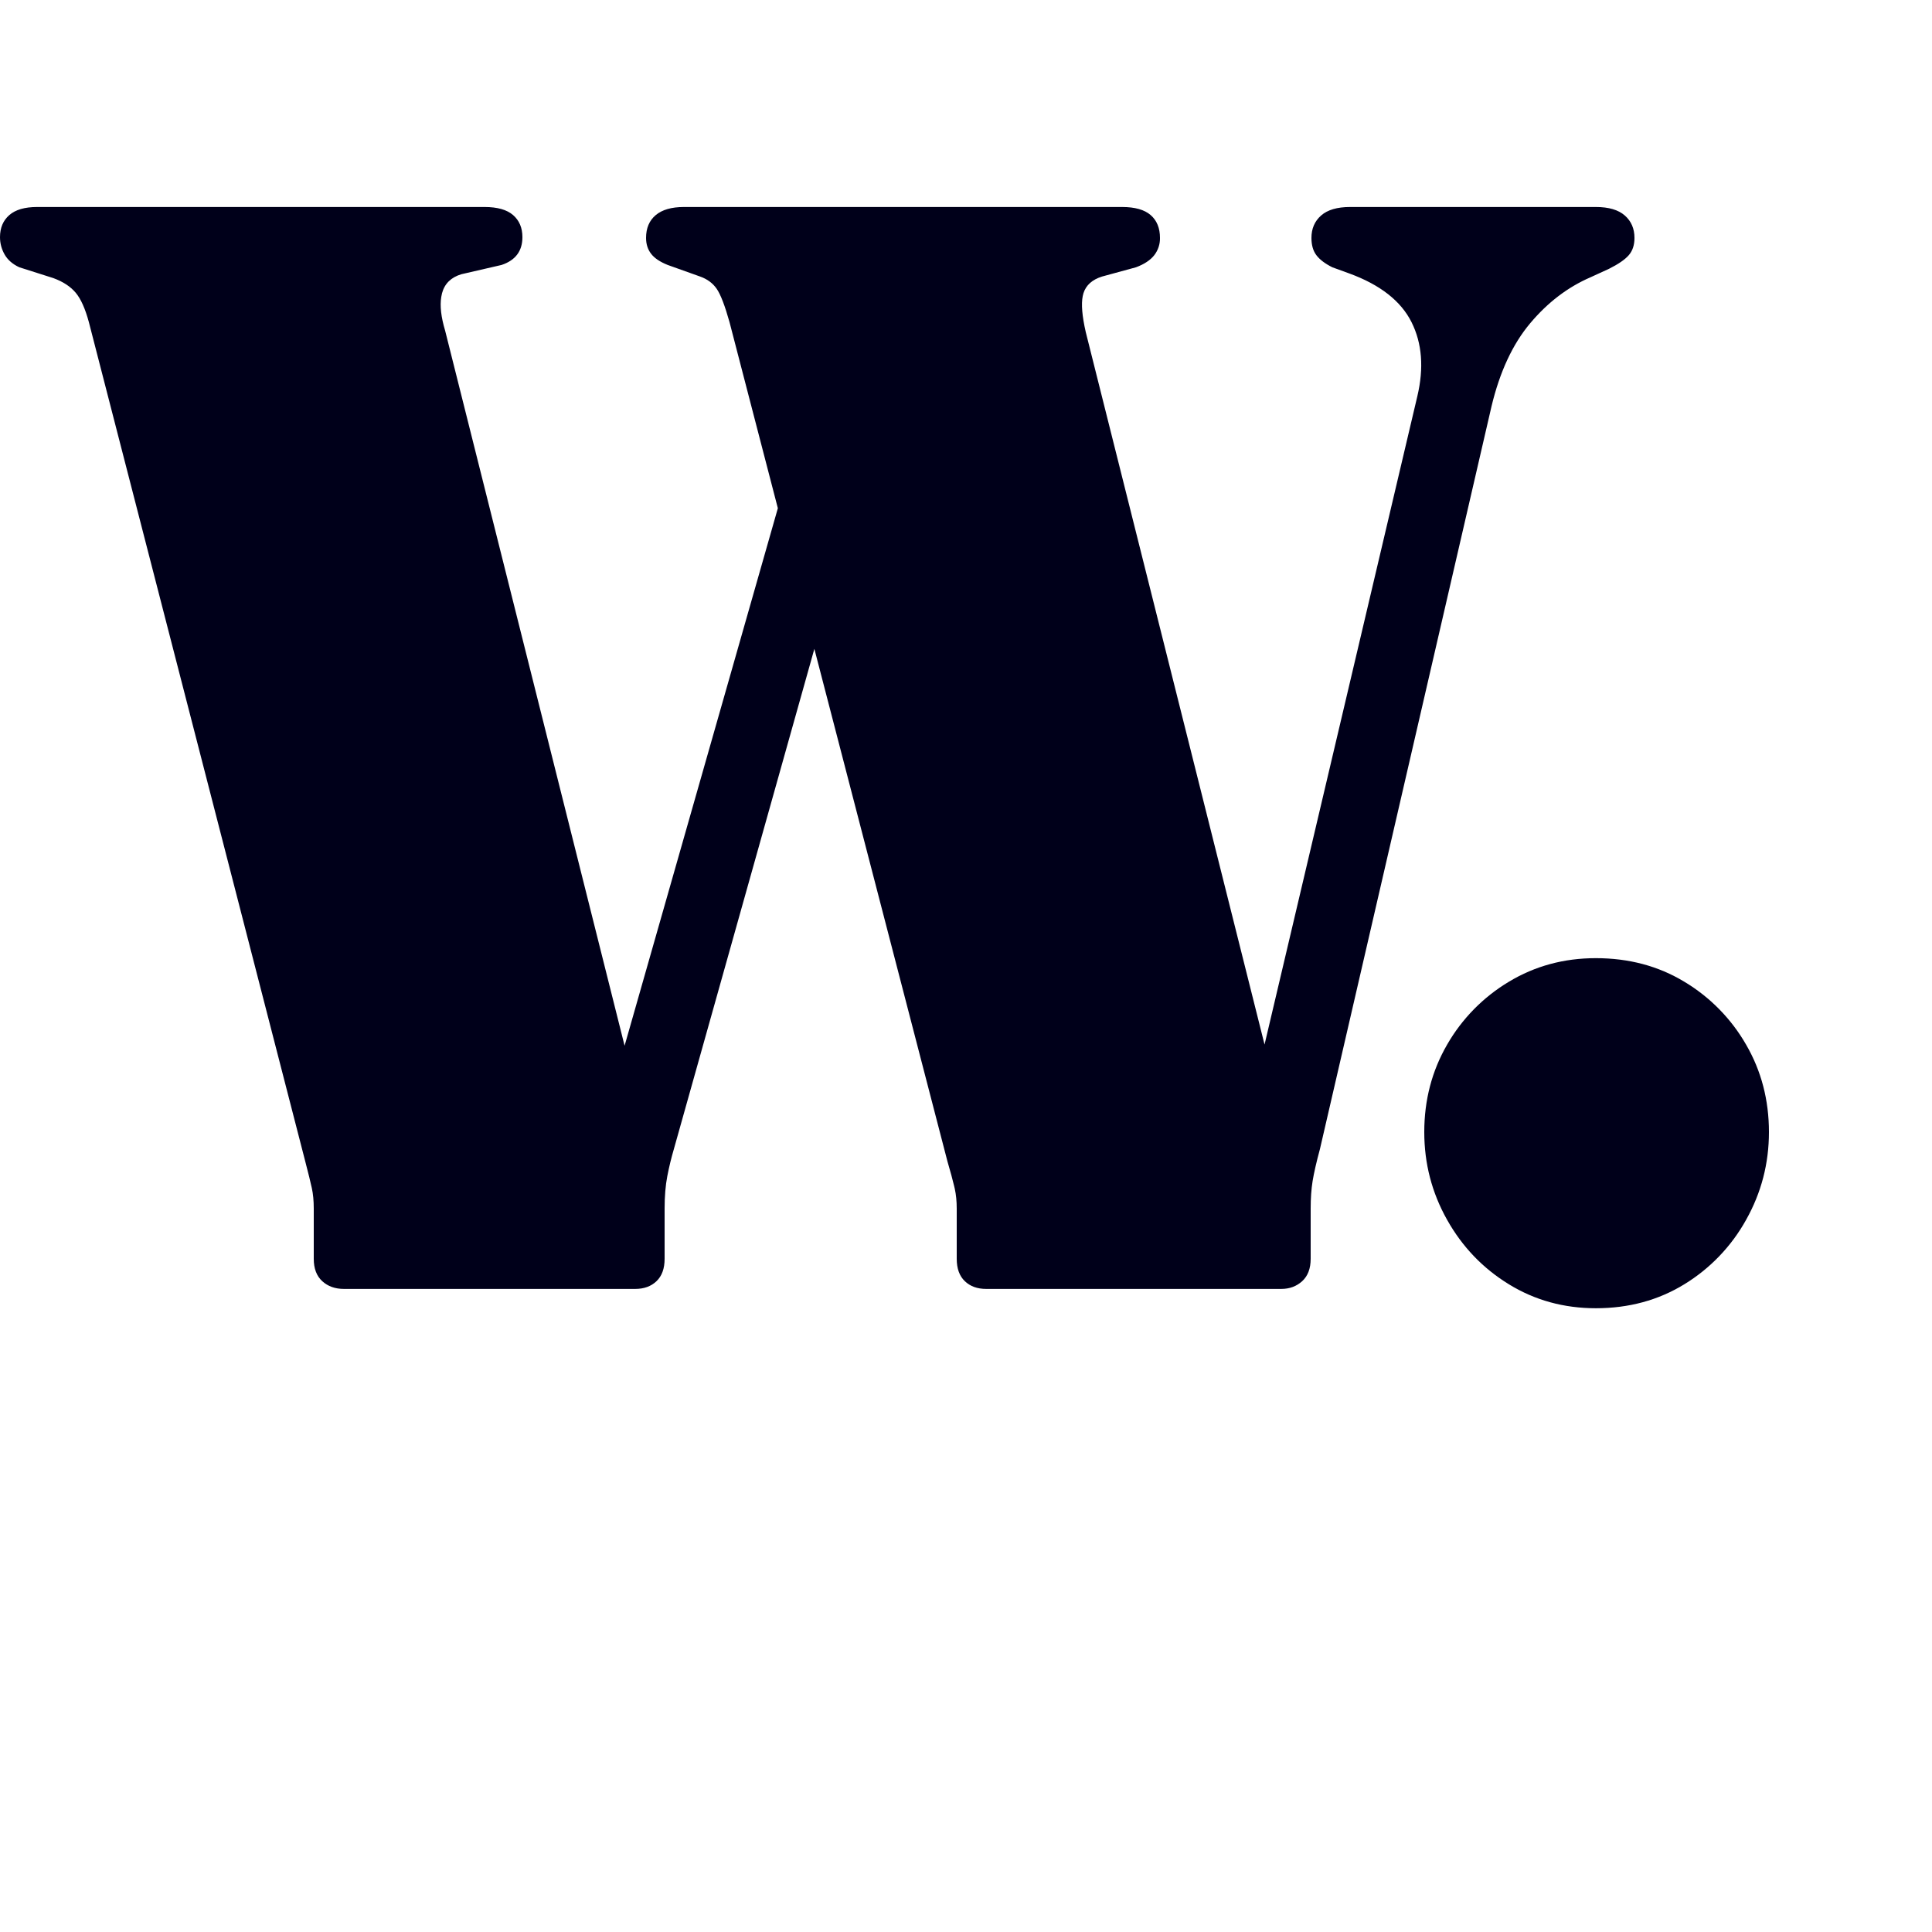
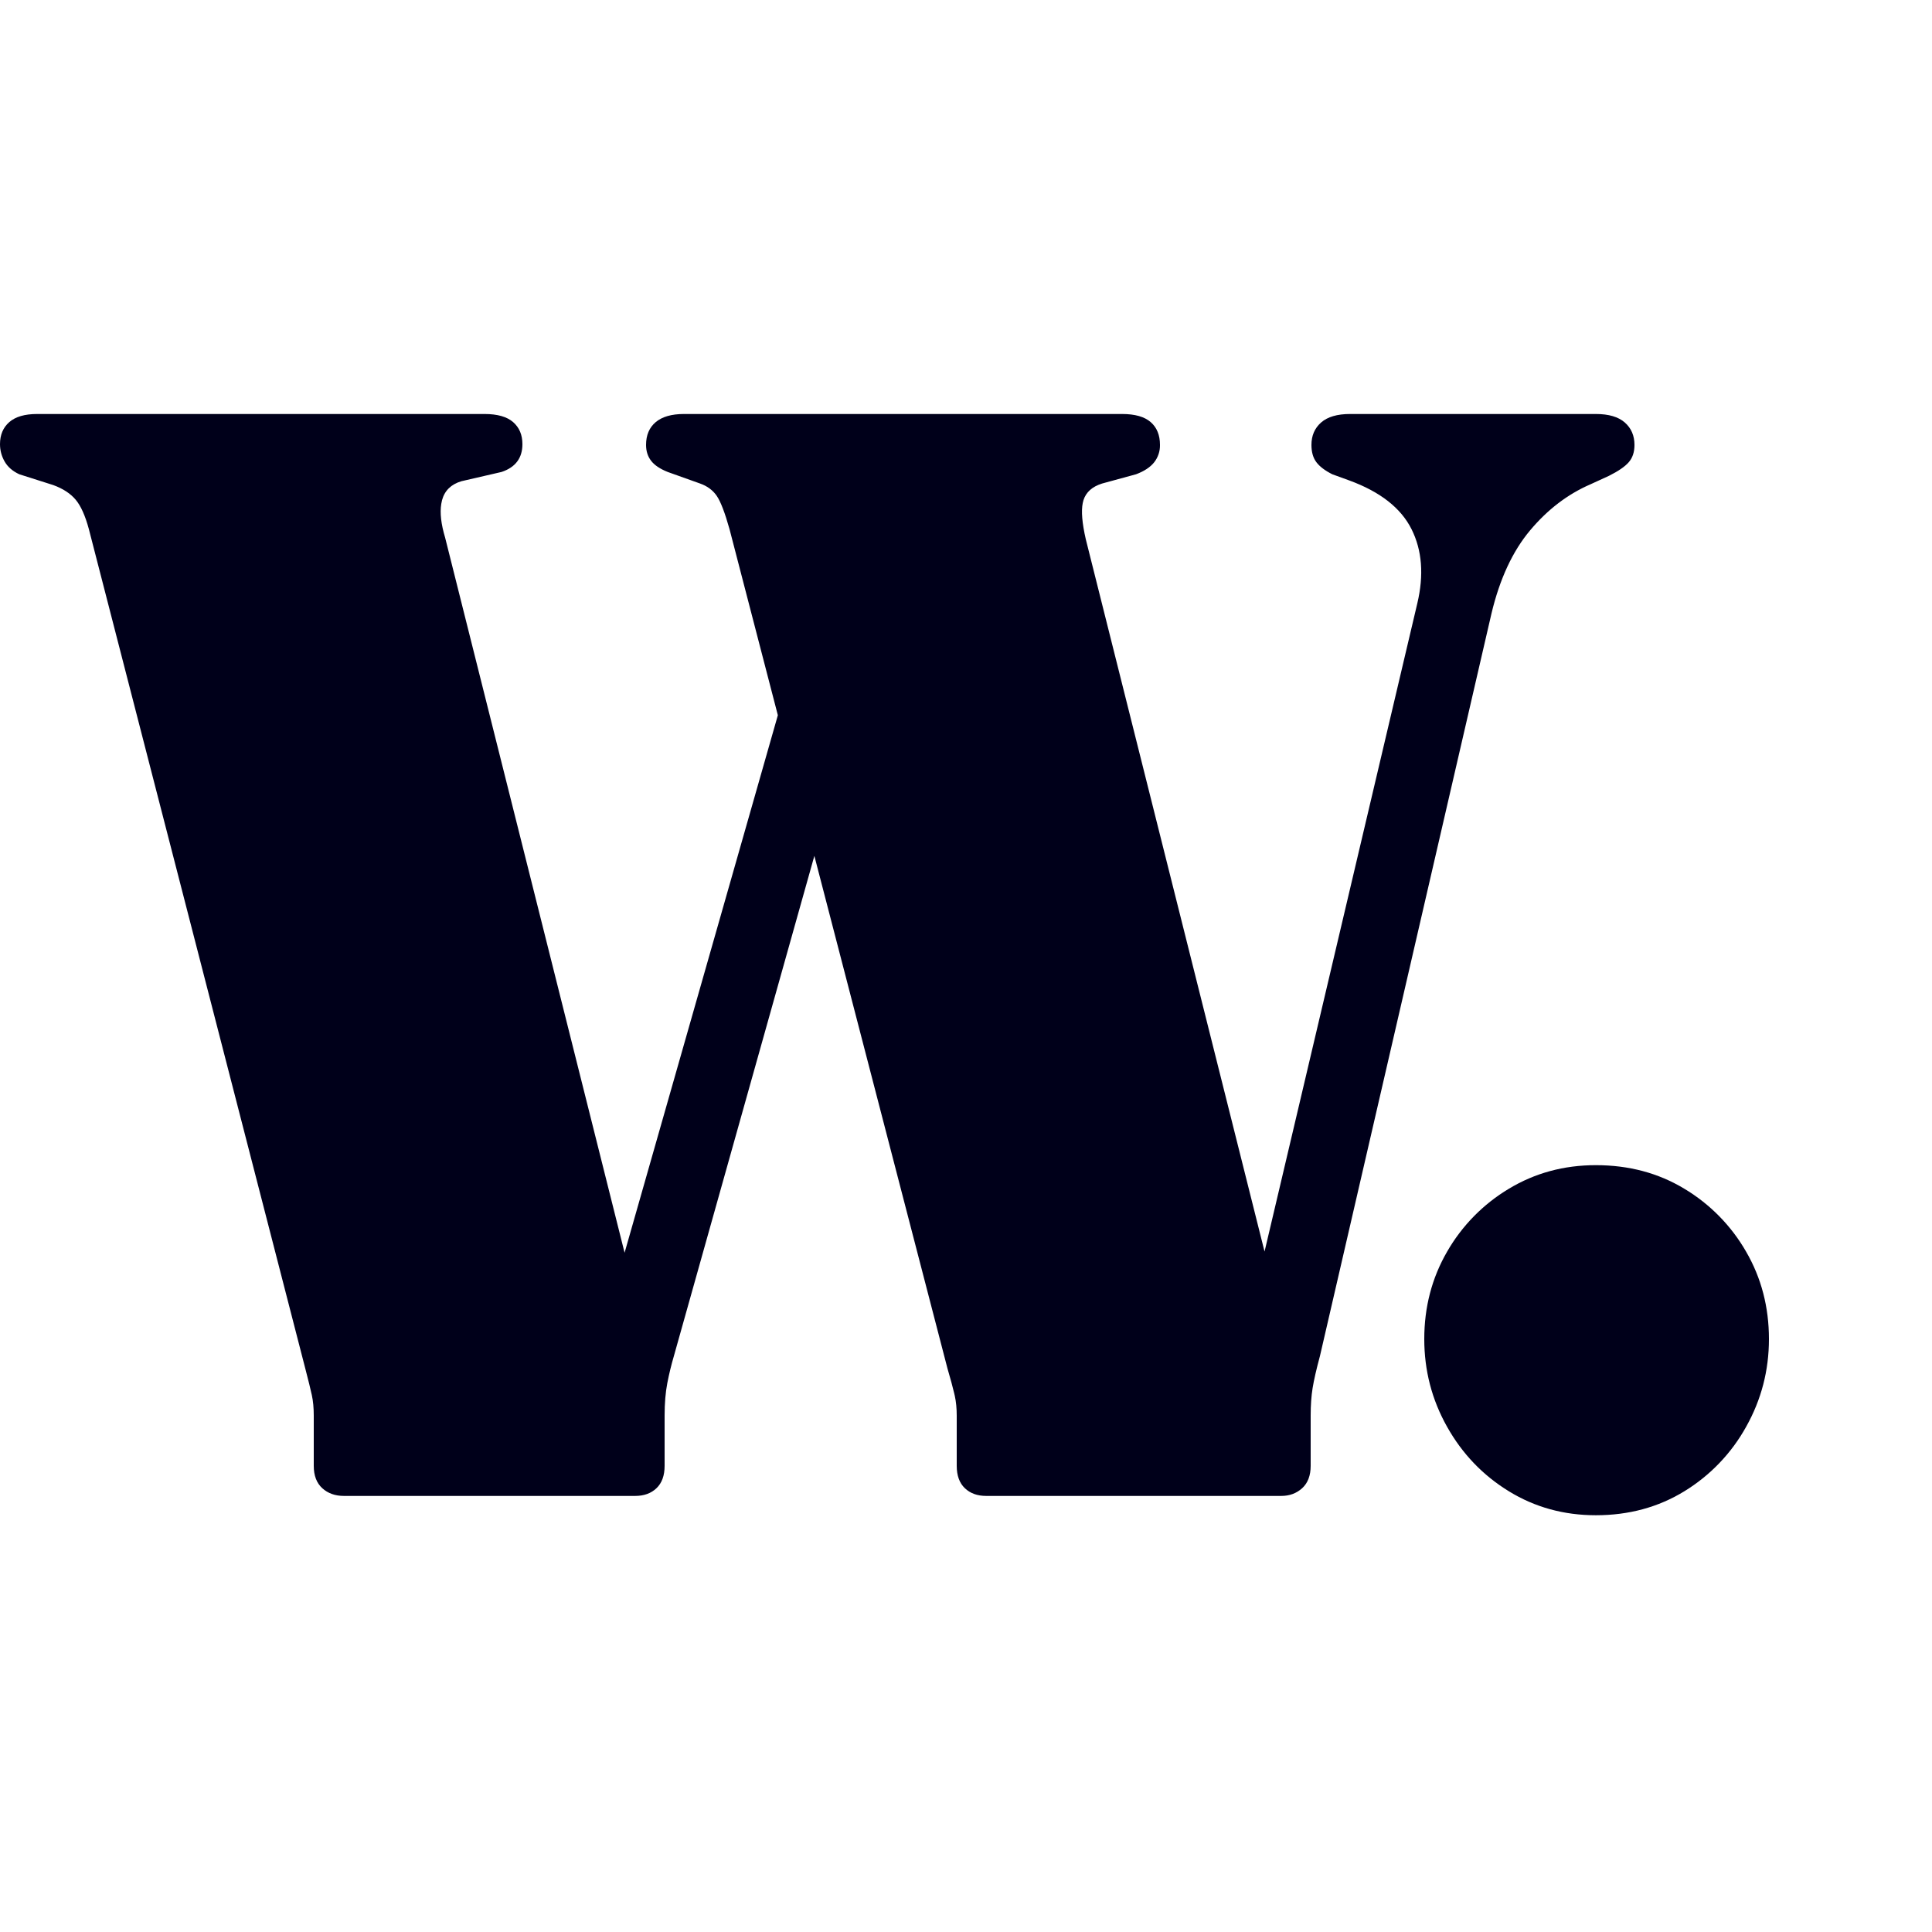
- <svg xmlns="http://www.w3.org/2000/svg" viewBox="0 0 70 55" width="50" height="50">
+ <svg xmlns="http://www.w3.org/2000/svg" viewBox="0 0 70 40" width="50" height="50">
  <path d="M23.016 39.2c.317 0 .574-.093.77-.28.196-.187.294-.457.294-.812v-1.82c0-.448.033-.84.098-1.176.065-.336.145-.663.238-.98l5.09-18.122 4.822 18.57c.112.384.193.682.243.895l.023.099c.047.215.07.453.07.714v1.82c0 .355.098.625.294.812.196.187.453.28.77.28h10.696c.299 0 .55-.093.756-.28.205-.187.308-.457.308-.812v-1.82c0-.373.023-.705.07-.994.047-.29.135-.677.266-1.162L54.04 7.224c.299-1.25.765-2.254 1.4-3.01.635-.756 1.363-1.311 2.184-1.666l.672-.308c.336-.168.574-.331.714-.49.14-.159.21-.369.21-.63 0-.336-.117-.607-.35-.812C58.637.103 58.287 0 57.82 0h-8.904c-.467 0-.817.103-1.05.308-.233.205-.35.476-.35.812 0 .261.06.471.182.63.121.159.313.303.574.434l.616.224c1.12.41 1.871.999 2.254 1.764s.453 1.661.21 2.688l-5.535 23.486-6.477-25.81c-.133-.58-.17-1.018-.11-1.31l.026-.104c.093-.29.317-.49.672-.602l1.232-.336c.299-.112.518-.257.658-.434a.986.986 0 0 0 .21-.63c0-.355-.112-.63-.336-.826C41.468.098 41.122 0 40.656 0H24.78c-.448 0-.789.098-1.022.294-.233.196-.35.471-.35.826 0 .224.06.415.182.574.121.159.322.294.602.406l1.176.42c.261.093.462.243.602.448.14.205.294.607.462 1.204l1.751 6.742-5.553 19.475L16.128 4.48c-.147-.49-.194-.898-.14-1.223l.028-.135c.093-.345.327-.574.7-.686l1.456-.336c.504-.168.756-.504.756-1.008 0-.336-.112-.602-.336-.798C18.368.098 18.022 0 17.556 0H1.344C.896 0 .56.098.336.294.112.49 0 .756 0 1.092c0 .224.056.434.168.63.112.196.29.35.532.462l1.232.392c.355.13.625.308.812.532.187.224.345.579.476 1.064l7.84 30.408c.112.43.191.751.238.966.047.215.07.462.07.742v1.82c0 .355.103.625.308.812.205.187.467.28.784.28h10.556Zm34.804.7c1.195 0 2.263-.29 3.206-.868a6.338 6.338 0 0 0 2.24-2.338c.55-.98.826-2.04.826-3.178 0-1.157-.275-2.212-.826-3.164a6.325 6.325 0 0 0-2.24-2.282c-.943-.57-2.011-.854-3.206-.854-1.157 0-2.207.285-3.15.854a6.325 6.325 0 0 0-2.24 2.282c-.55.952-.826 2.007-.826 3.164 0 1.139.275 2.198.826 3.178.55.98 1.297 1.76 2.24 2.338.943.579 1.993.868 3.15.868Z" fill="#00001A" />
</svg>
